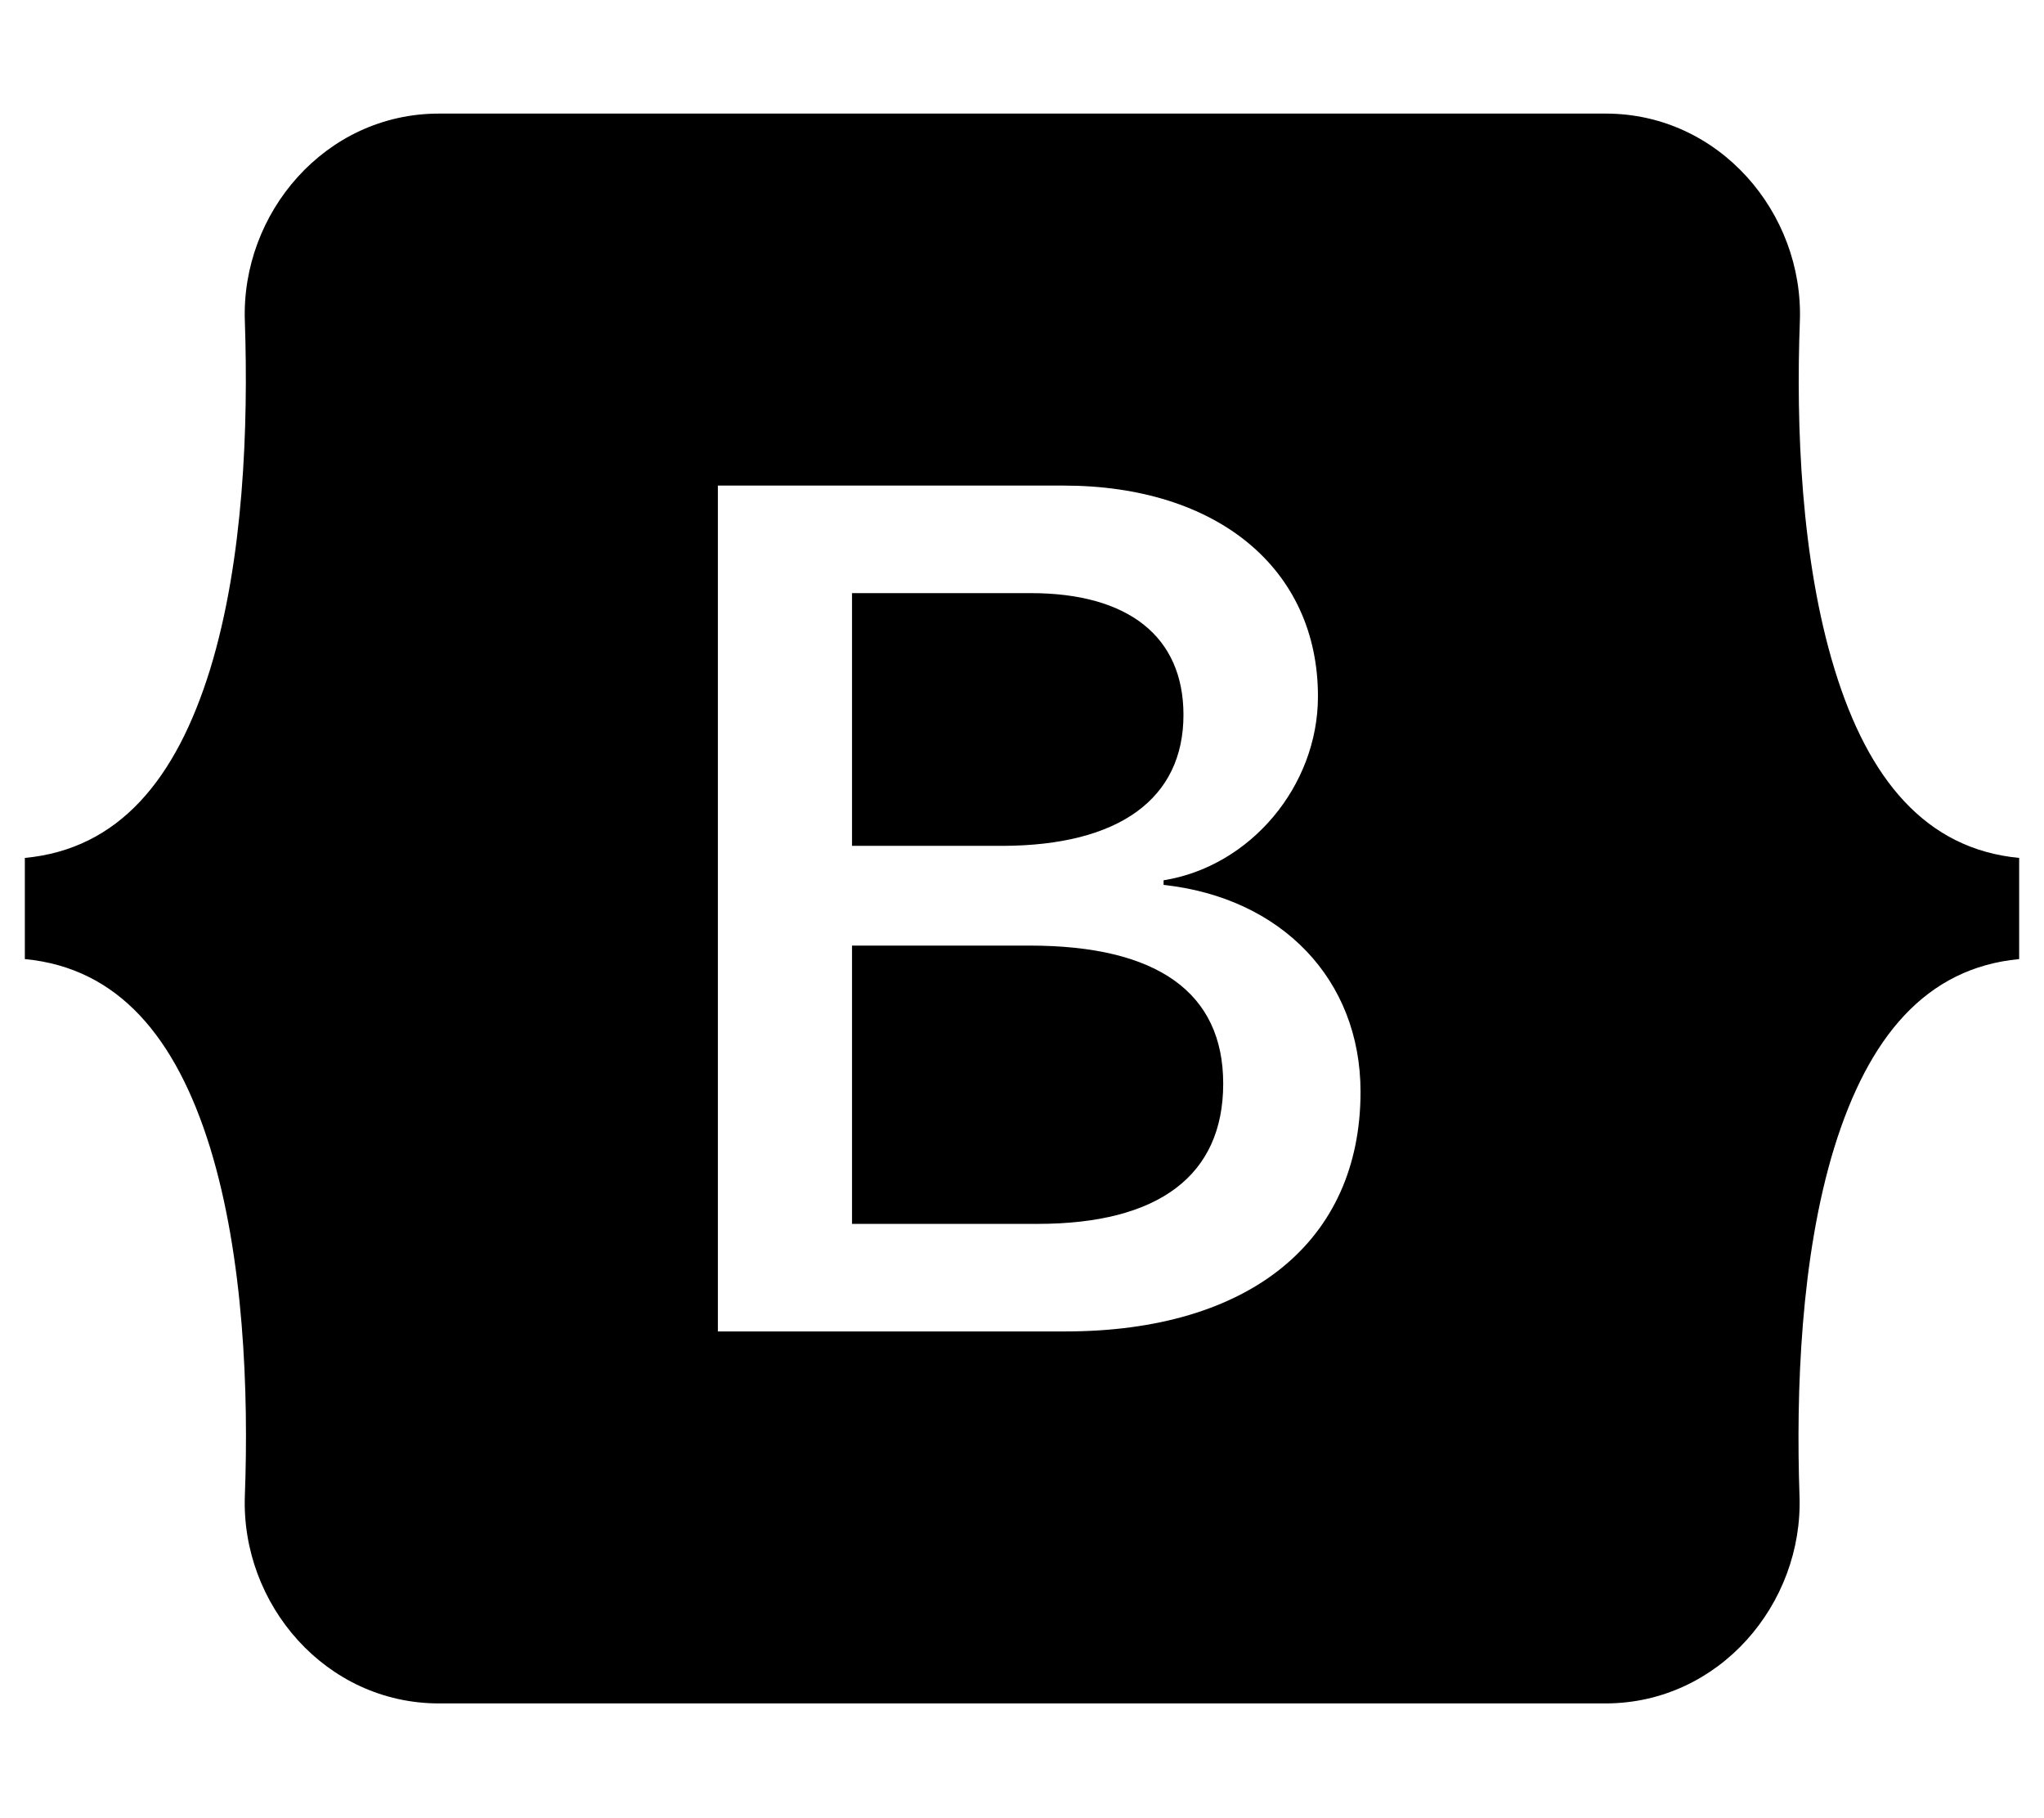
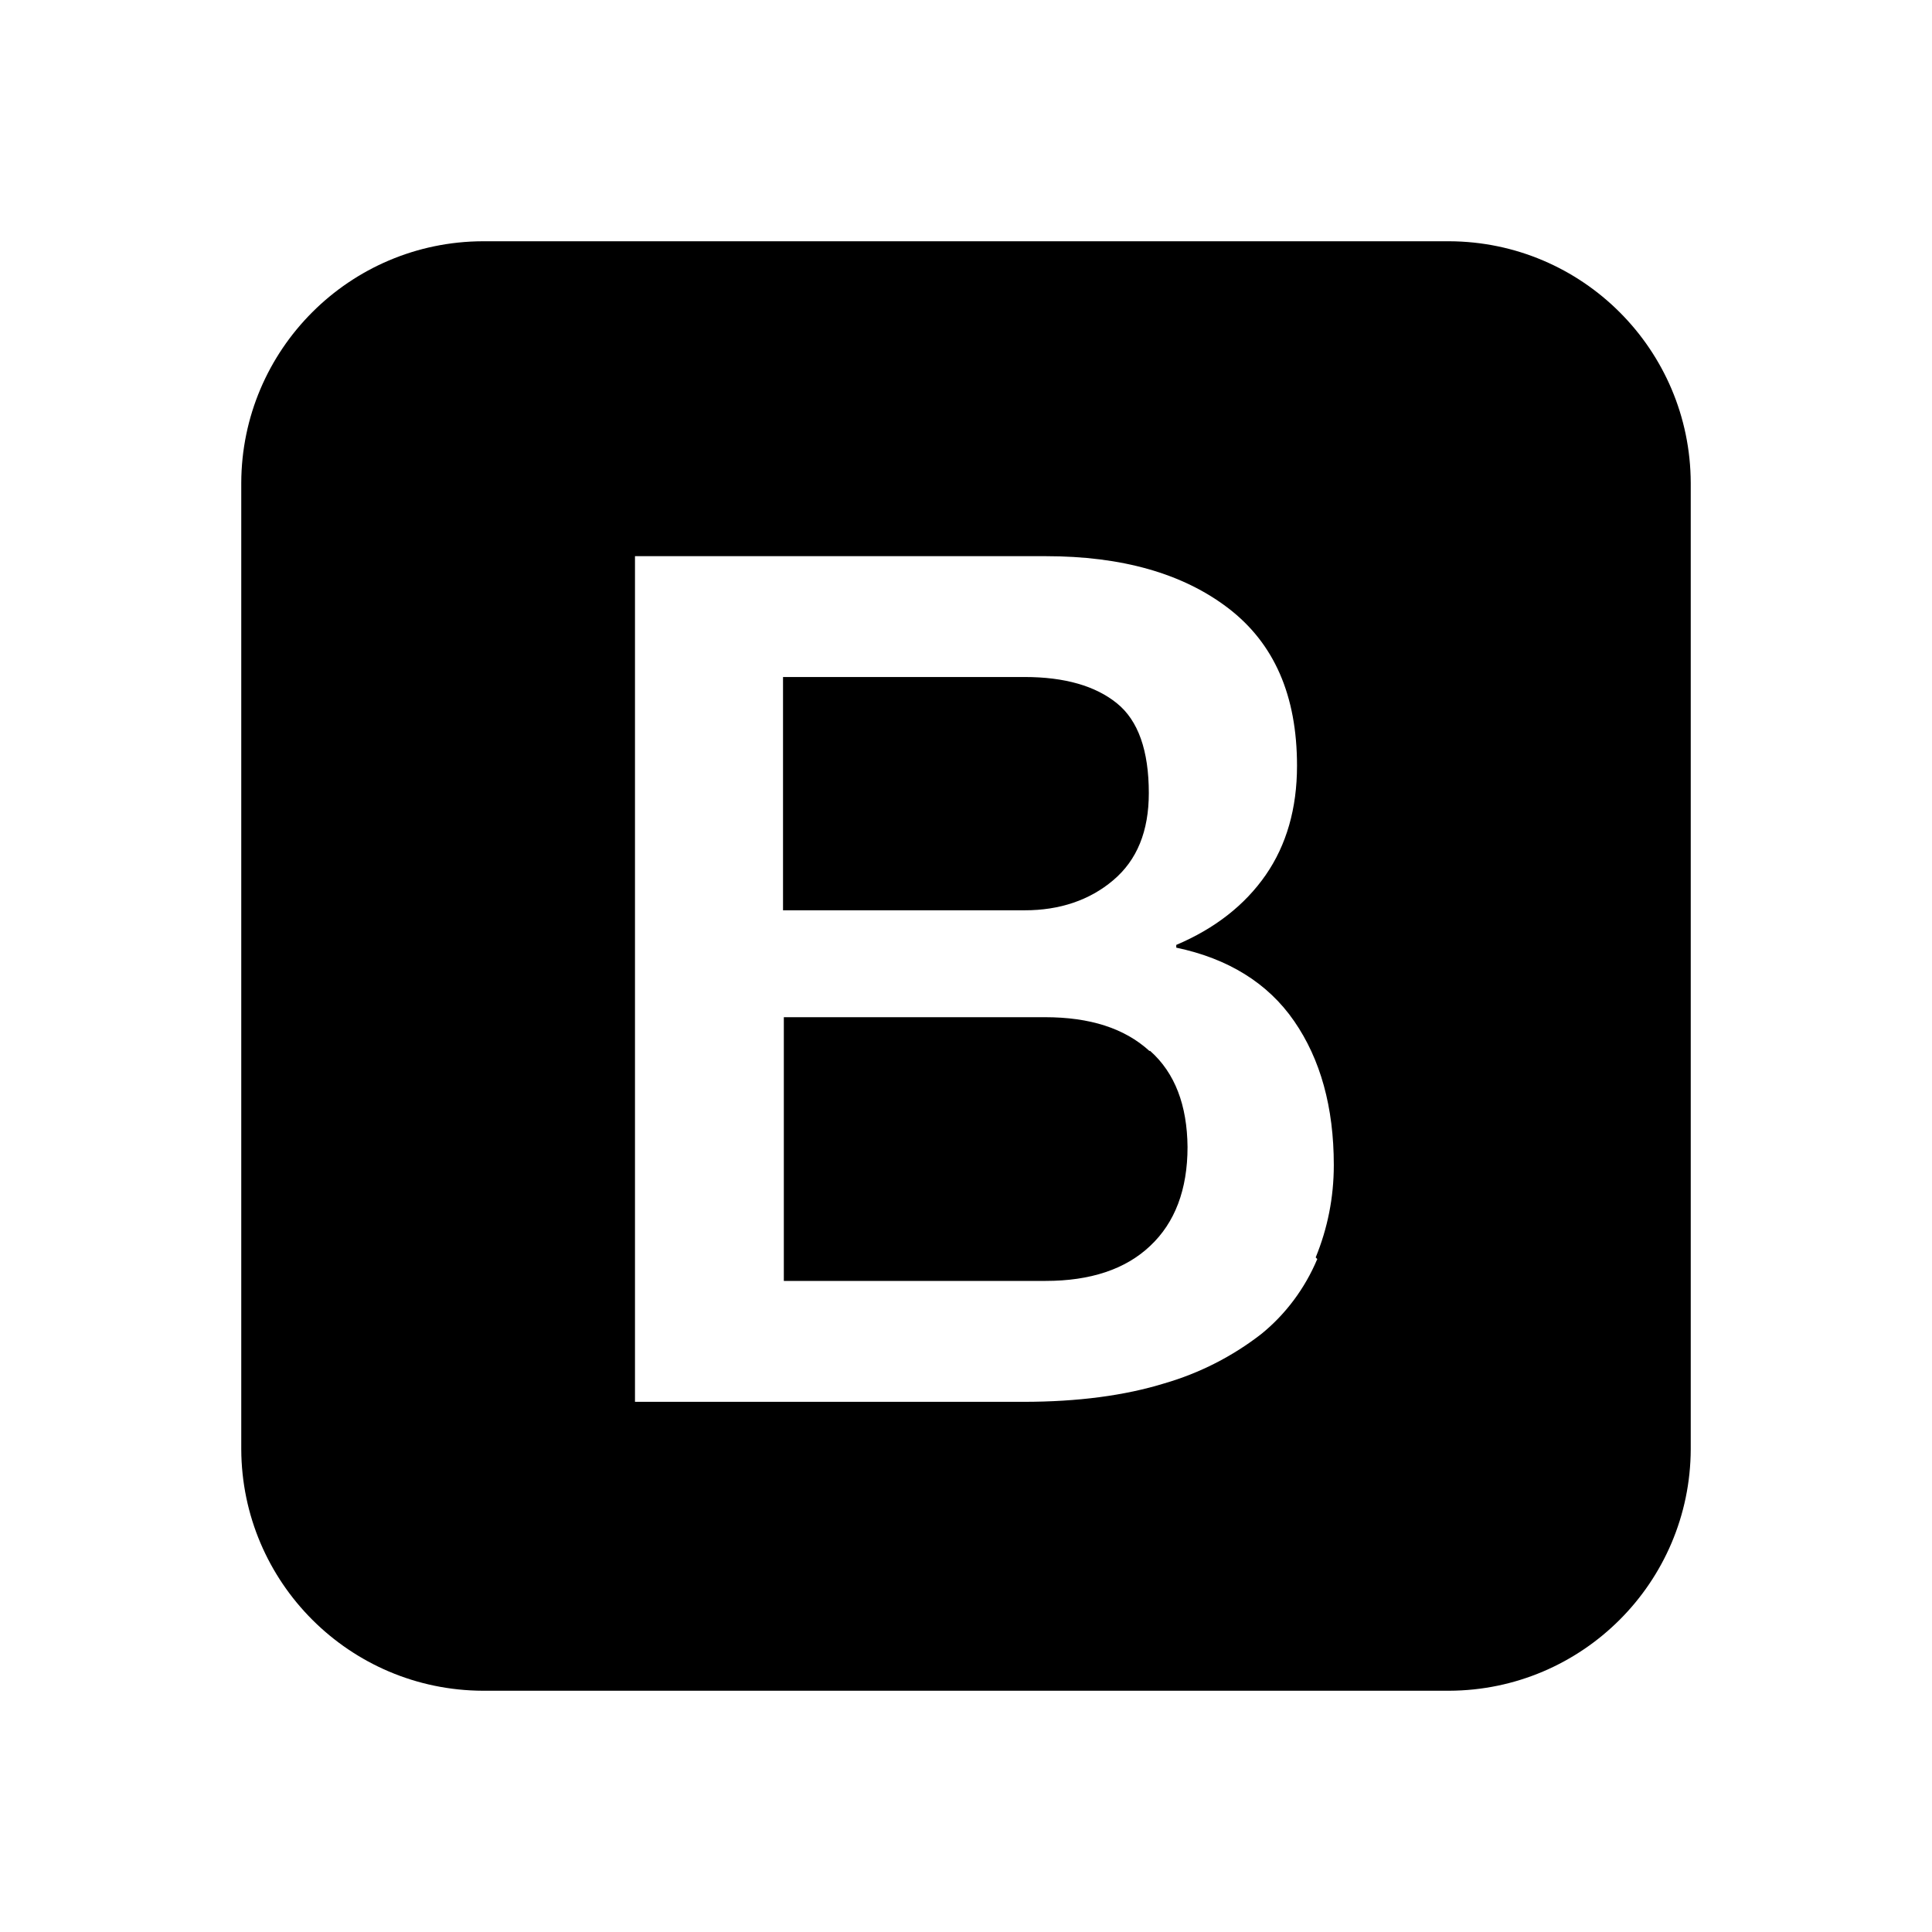
- <svg xmlns="http://www.w3.org/2000/svg" viewBox="0 0 576 512">
-   <path d="M333.5,201.4c0-22.1-15.6-34.3-43-34.3h-50.4v71.2h42.5C315.4,238.2,333.5,225,333.5,201.4z M517,188.6 c-9.5-30.9-10.9-68.8-9.8-98.1c1.1-30.5-22.7-58.5-54.7-58.5H123.7c-32.1,0-55.8,28.1-54.7,58.5c1,29.3-0.3,67.2-9.8,98.1 c-9.6,31-25.7,50.6-52.2,53.1v28.5c26.4,2.5,42.6,22.1,52.2,53.1c9.5,30.9,10.9,68.8,9.8,98.1c-1.1,30.5,22.7,58.5,54.7,58.5h328.7 c32.1,0,55.8-28.1,54.7-58.5c-1-29.3,0.3-67.2,9.8-98.1c9.6-31,25.7-50.6,52.1-53.1v-28.5C542.7,239.2,526.5,219.6,517,188.6z M300.2,375.1h-97.9V136.8h97.4c43.3,0,71.7,23.4,71.7,59.4c0,25.3-19.1,47.9-43.5,51.8v1.3c33.2,3.6,55.5,26.6,55.5,58.3 C383.4,349.7,352.1,375.1,300.2,375.1z M290.2,266.4h-50.1v78.4h52.3c34.2,0,52.3-13.7,52.3-39.5 C344.7,279.6,326.1,266.4,290.2,266.4z" />
+ <svg xmlns="http://www.w3.org/2000/svg" width="24" height="24" viewBox="0 0 24 24">
+   <path d="M18.002 2.997H5.999A3.011 3.011 0 0 0 2.997 6v12.002a3.012 3.012 0 0 0 3.002 3.001h12.003a3.012 3.012 0 0 0 3.001-3.001V6a3.012 3.012 0 0 0-3.001-3.003zm-1.64 12.647c-.152.36-.389.68-.693.927a3.594 3.594 0 0 1-1.206.614c-.49.151-1.074.229-1.75.229H7.888V6.909h5.103c.943 0 1.7.213 2.267.646.569.436.854 1.082.854 1.958 0 .528-.13.983-.389 1.357-.259.373-.63.664-1.111.868v.034c.642.135 1.137.438 1.464.912.327.473.493 1.069.493 1.789 0 .405-.078.788-.225 1.147l.02.021v.003zm-2.084-2.589c-.309-.282-.739-.419-1.297-.419H9.737v3.276h3.253c.554 0 .991-.144 1.298-.435.308-.289.464-.701.464-1.229-.005-.518-.156-.919-.464-1.193h-.014.004zm-.451-2.119c.299-.251.444-.613.444-1.084 0-.526-.131-.902-.397-1.116-.264-.214-.646-.326-1.146-.326H9.727v2.898h3.001c.436.001.81-.127 1.099-.372z" />
</svg>
